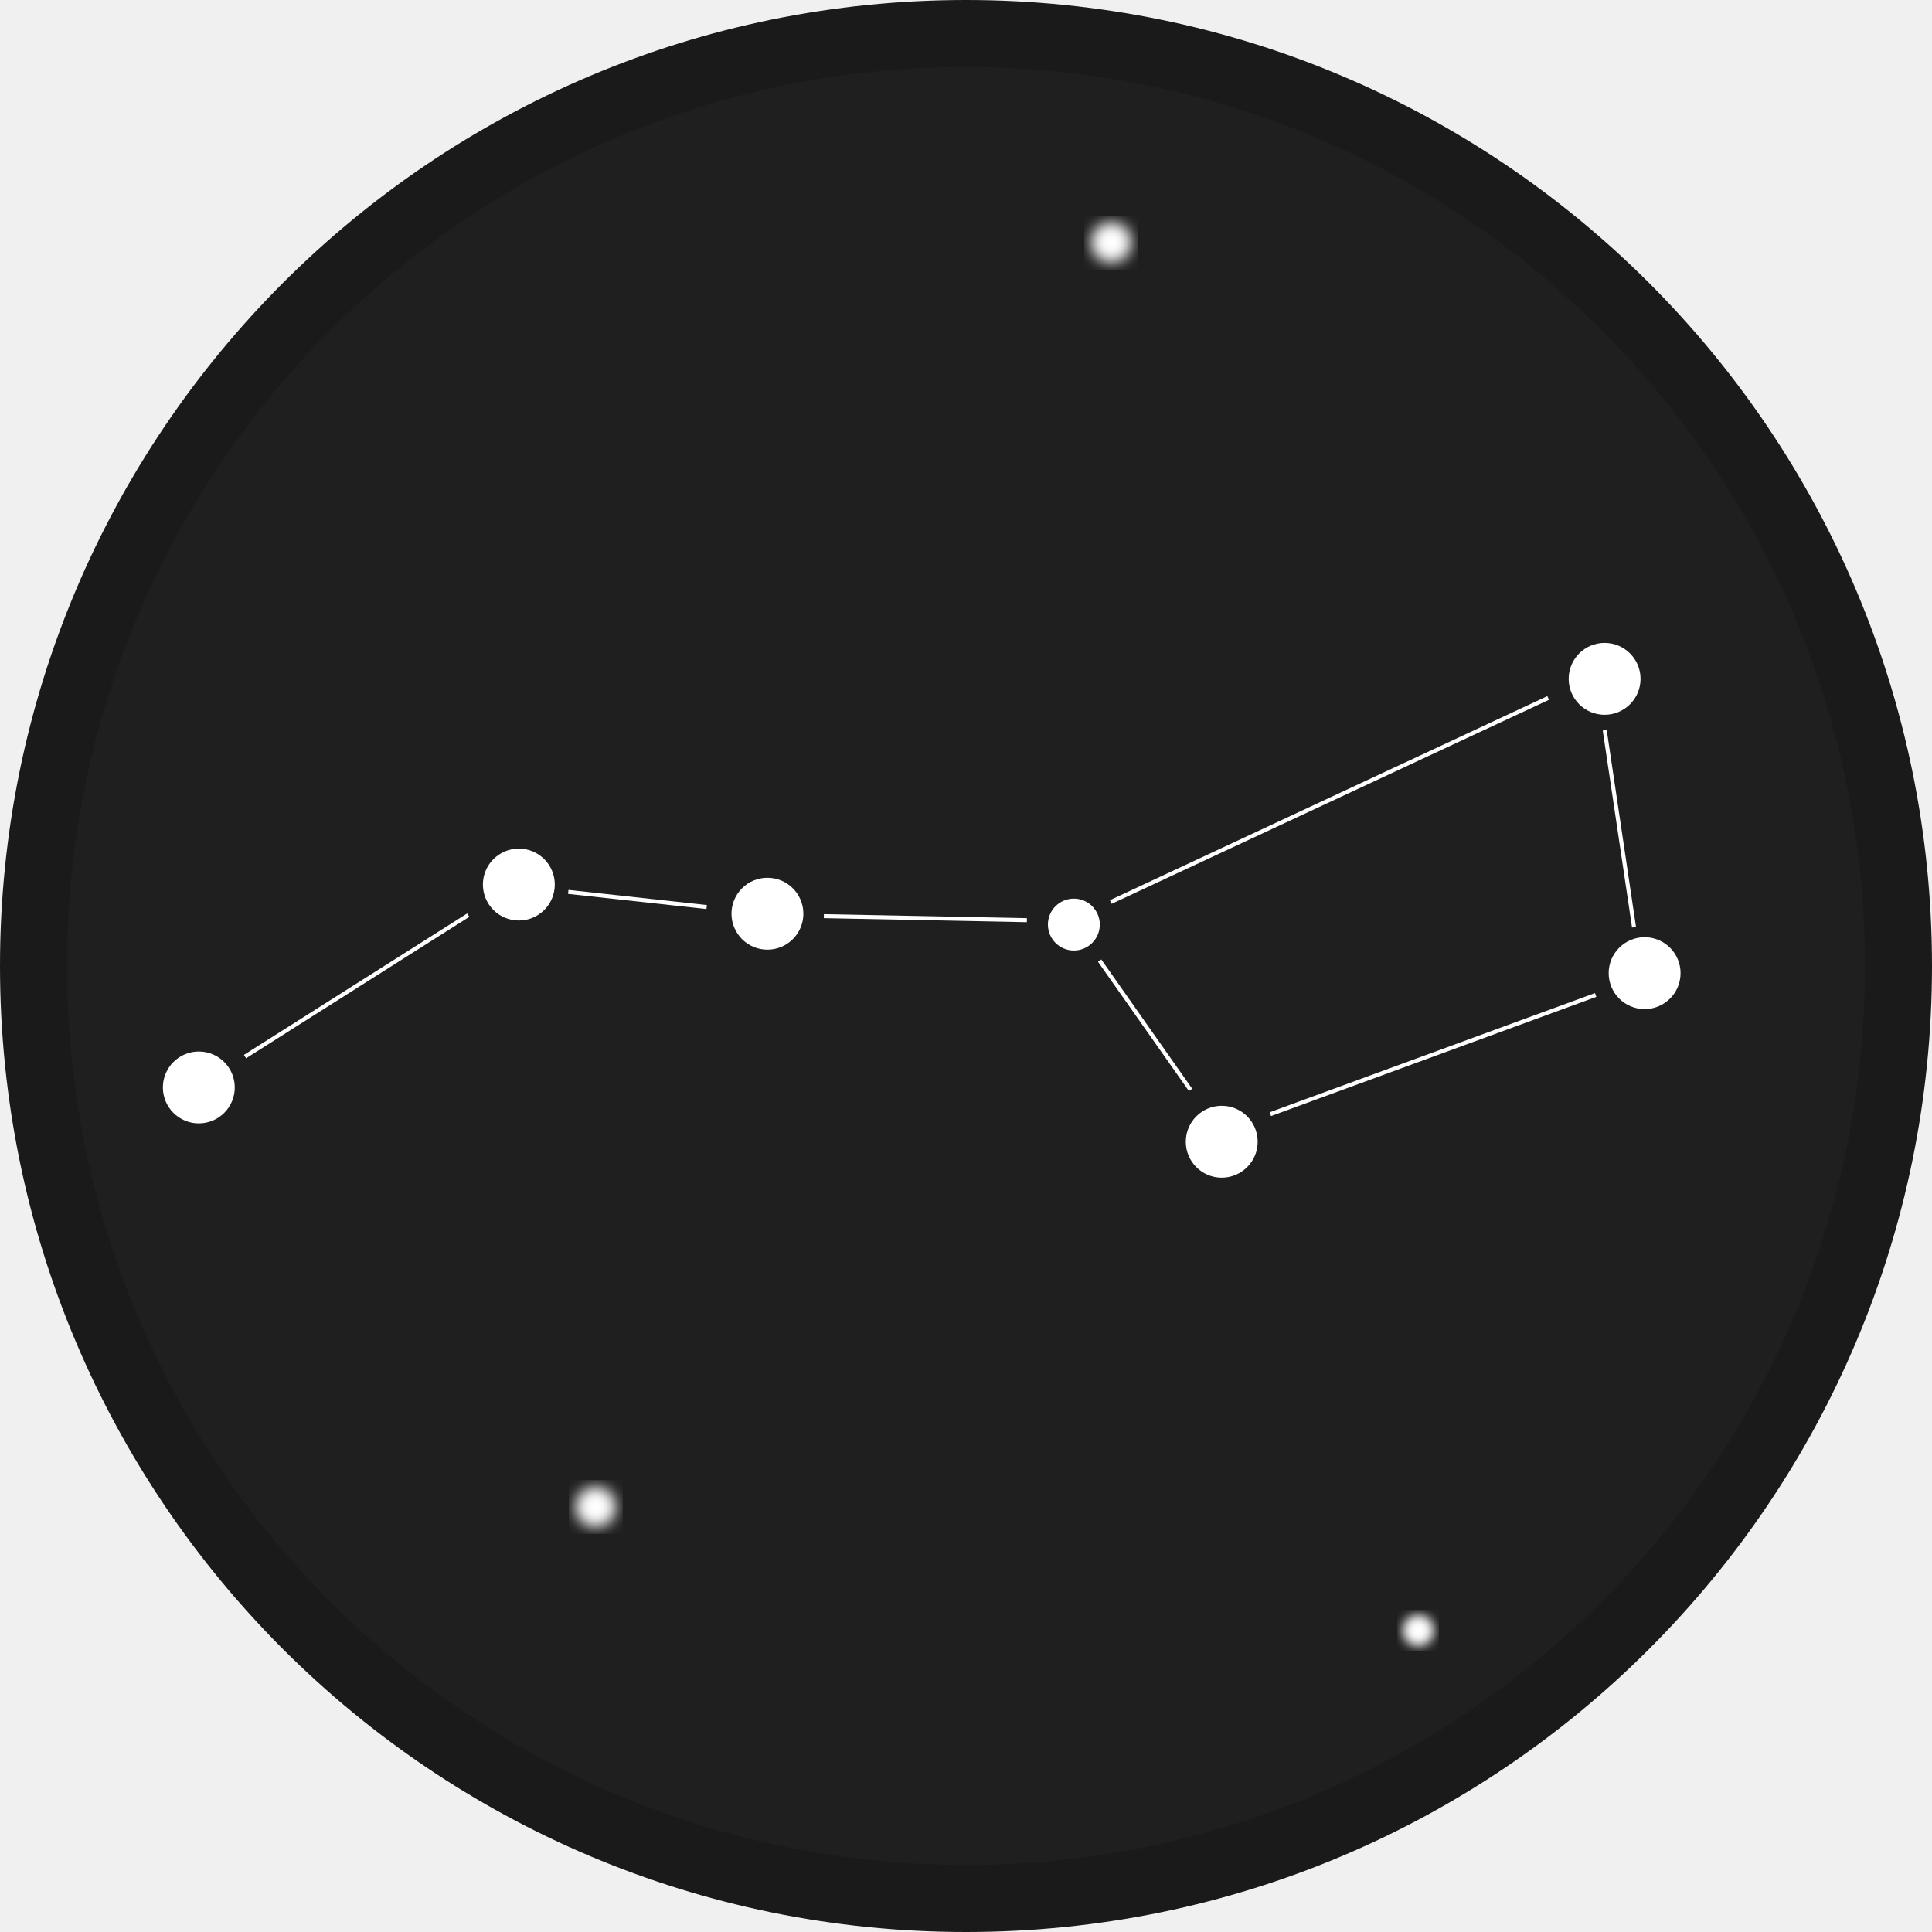
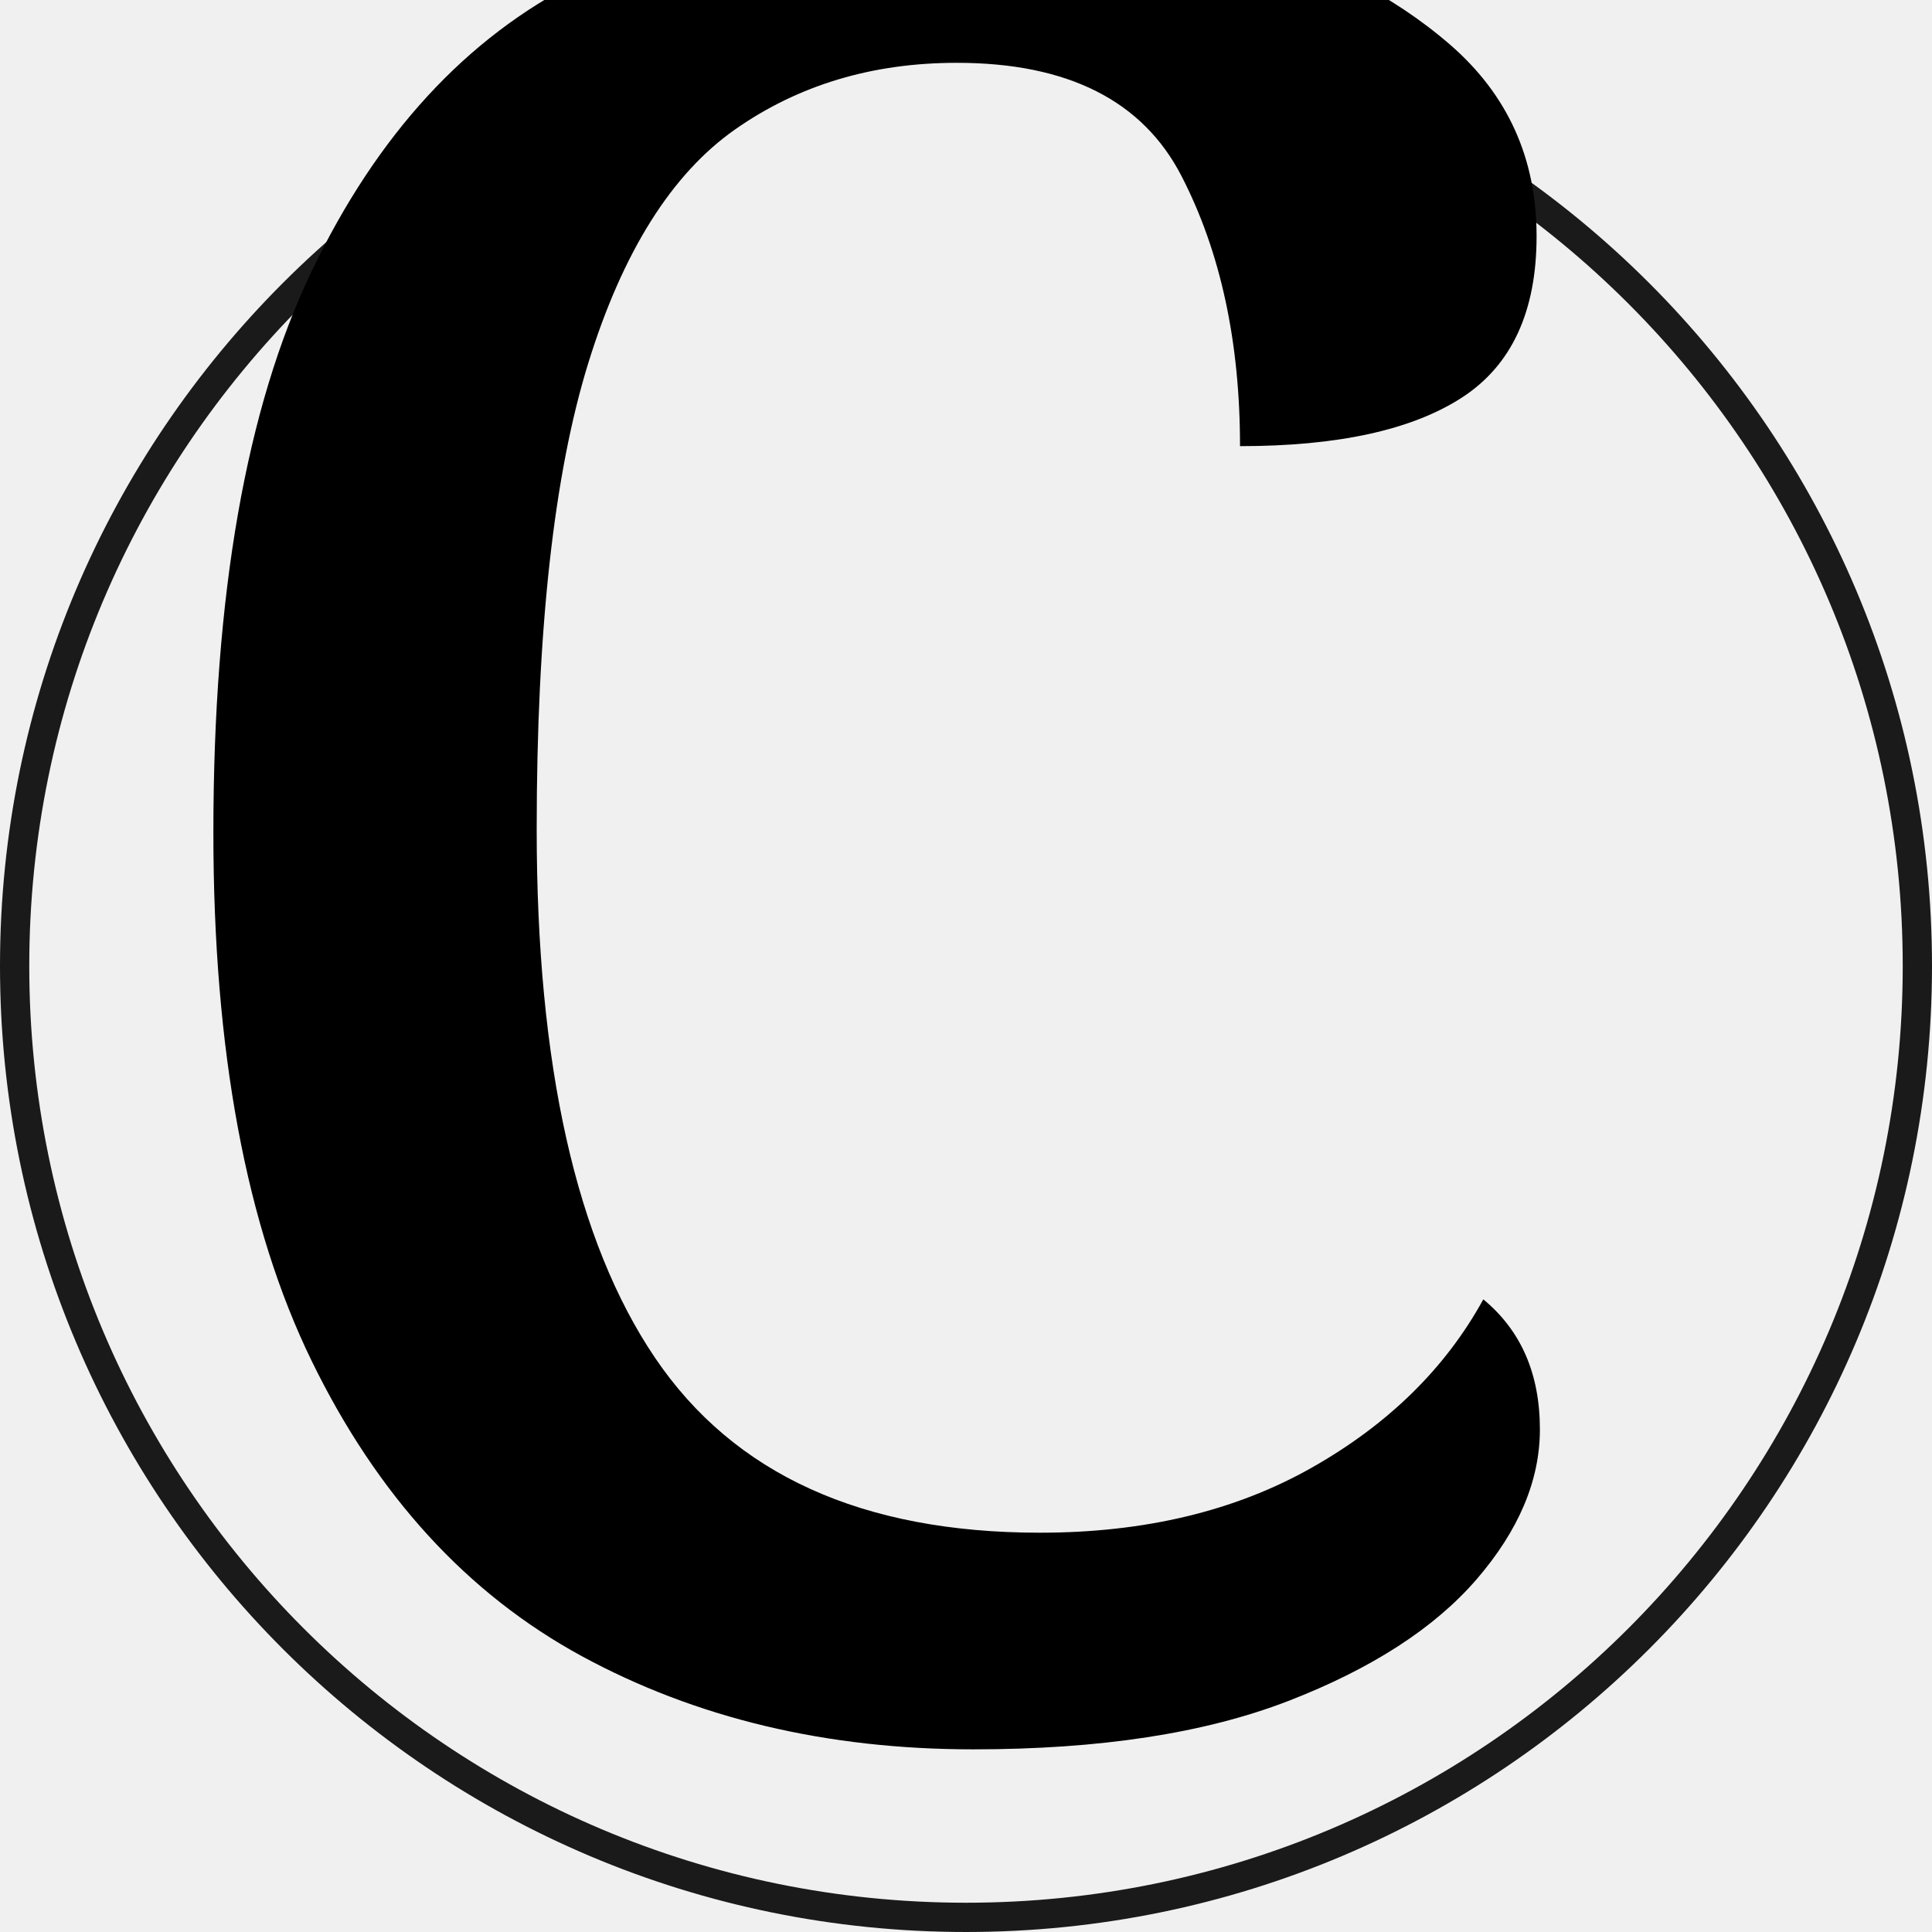
- <svg xmlns="http://www.w3.org/2000/svg" xmlns:xlink="http://www.w3.org/1999/xlink" width="127.787mm" height="127.787mm" viewBox="0 0 127.787 127.787" version="1.1" id="svg8">
-   <defs id="defs2">
-     <linearGradient id="linearGradient955">
-       <stop style="stop-color:#ffffff;stop-opacity:1;" offset="0" id="stop951" />
-       <stop style="stop-color:#ffffff;stop-opacity:0;" offset="1" id="stop953" />
-     </linearGradient>
-     <radialGradient xlink:href="#linearGradient955" id="radialGradient957" cx="60.076" cy="89.922" fx="60.076" fy="89.922" r="1.342" gradientUnits="userSpaceOnUse" />
-     <filter style="color-interpolation-filters:sRGB" id="filter1119" x="-0.814" width="2.628" y="-0.814" height="2.628">
-       <feGaussianBlur stdDeviation="0.453" id="feGaussianBlur1121" />
-     </filter>
-     <radialGradient xlink:href="#linearGradient955" id="radialGradient957-6" cx="60.076" cy="89.922" fx="60.076" fy="89.922" r="1.342" gradientUnits="userSpaceOnUse" gradientTransform="translate(54.8149,7.772252)" />
-     <filter style="color-interpolation-filters:sRGB" id="filter1119-7" x="-0.814" width="2.628" y="-0.814" height="2.628">
-       <feGaussianBlur stdDeviation="0.453" id="feGaussianBlur1121-2" />
-     </filter>
-     <radialGradient xlink:href="#linearGradient955" id="radialGradient957-8" cx="60.076" cy="89.922" fx="60.076" fy="89.922" r="1.342" gradientUnits="userSpaceOnUse" gradientTransform="translate(34.10151,-83.63393)" />
-     <filter style="color-interpolation-filters:sRGB" id="filter1119-5" x="-0.814" width="2.628" y="-0.814" height="2.628">
-       <feGaussianBlur stdDeviation="0.453" id="feGaussianBlur1121-7" />
-     </filter>
-   </defs>
-   <g id="layer1" transform="translate(-20.67858,9.748512)">
-     <circle style="fill:#1a1a1a;fill-opacity:0.973;fill-rule:evenodd;stroke:#1a1a1a;stroke-width:4.433;stroke-linecap:square;stroke-linejoin:round" id="path934" cx="84.572" cy="54.145" r="61.677" />
-   </g>
-   <g id="layer3" transform="translate(-20.67858,9.748512)">
-     <circle style="fill:#ffffff;fill-opacity:0.973;fill-rule:evenodd;stroke:#ffffff;stroke-width:1.723;stroke-linecap:square;stroke-linejoin:round" id="path847-4" cx="91.706" cy="51.405" r="0.855" />
-     <path style="fill:#ffffff;stroke:#ffffff;stroke-width:0.265px;stroke-linecap:butt;stroke-linejoin:miter;stroke-opacity:1" d="M 36.883,60.136 51.65,50.781" id="path898" />
-     <path style="fill:#ffffff;stroke:#ffffff;stroke-width:0.265px;stroke-linecap:butt;stroke-linejoin:miter;stroke-opacity:1" d="m 58.265,49.244 9.154,1.002" id="path900" />
-     <path style="fill:#ffffff;stroke:#ffffff;stroke-width:0.265px;stroke-linecap:butt;stroke-linejoin:miter;stroke-opacity:1" d="m 75.17,50.848 13.43,0.267" id="path904" />
-     <path style="fill:#ffffff;stroke:#ffffff;stroke-width:0.265px;stroke-linecap:butt;stroke-linejoin:miter;stroke-opacity:1" d="M 94.146,49.913 123.078,36.415" id="path908" />
-     <path style="fill:#ffffff;stroke:#ffffff;stroke-width:0.265px;stroke-linecap:butt;stroke-linejoin:miter;stroke-opacity:1" d="m 126.819,38.554 1.938,13.029" id="path910" />
-     <path style="fill:#ffffff;stroke:#ffffff;stroke-width:0.265px;stroke-linecap:butt;stroke-linejoin:miter;stroke-opacity:1" d="m 126.218,56.06 -21.515,7.884" id="path912" />
-   </g>
-   <g id="layer2" transform="translate(-20.67858,9.748512)">
-     <circle style="fill:#ffffff;fill-opacity:0.973;fill-rule:evenodd;stroke:#ffffff;stroke-width:2.387;stroke-linecap:square;stroke-linejoin:round" id="path847" cx="33.829" cy="62.177" r="1.184" />
-     <circle style="fill:#ffffff;fill-opacity:0.973;fill-rule:evenodd;stroke:#ffffff;stroke-width:2.387;stroke-linecap:square;stroke-linejoin:round" id="path847-2" cx="54.996" cy="48.759" r="1.184" />
-     <circle style="fill:#ffffff;fill-opacity:0.973;fill-rule:evenodd;stroke:#ffffff;stroke-width:2.387;stroke-linecap:square;stroke-linejoin:round" id="path847-9" cx="71.438" cy="50.687" r="1.184" />
-     <circle style="fill:#ffffff;fill-opacity:0.973;fill-rule:evenodd;stroke:#ffffff;stroke-width:2.387;stroke-linecap:square;stroke-linejoin:round" id="path847-3" cx="101.487" cy="65.768" r="1.184" />
-     <circle style="fill:#ffffff;fill-opacity:0.973;fill-rule:evenodd;stroke:#ffffff;stroke-width:2.387;stroke-linecap:square;stroke-linejoin:round" id="path847-31" cx="129.457" cy="54.618" r="1.184" />
-     <circle style="fill:#ffffff;fill-opacity:0.973;fill-rule:evenodd;stroke:#ffffff;stroke-width:2.387;stroke-linecap:square;stroke-linejoin:round" id="path847-0" cx="126.811" cy="35.152" r="1.184" />
-     <path style="fill:#ffffff;stroke:#ffffff;stroke-width:0.265px;stroke-linecap:butt;stroke-linejoin:miter;stroke-opacity:1" d="m 93.411,53.788 6.014,8.553" id="path906" />
-     <circle style="fill:url(#radialGradient957);fill-opacity:1;fill-rule:evenodd;stroke:#ffffff;stroke-width:1.348;stroke-linecap:square;stroke-linejoin:round;filter:url(#filter1119)" id="path847-3-5" cx="60.076" cy="89.922" r="0.669" />
-     <circle style="fill:url(#radialGradient957-6);fill-opacity:1;fill-rule:evenodd;stroke:#ffffff;stroke-width:1.348;stroke-linecap:square;stroke-linejoin:round;filter:url(#filter1119-7)" id="path847-3-5-7" cx="114.891" cy="97.694" r="0.669" transform="matrix(0.7717805,0,0,0.7717805,25.81949,22.69655)" />
-     <circle style="fill:url(#radialGradient957-8);fill-opacity:1;fill-rule:evenodd;stroke:#ffffff;stroke-width:1.348;stroke-linecap:square;stroke-linejoin:round;filter:url(#filter1119-5)" id="path847-3-5-8" cx="94.178" cy="6.288" r="0.669" />
+ <svg xmlns="http://www.w3.org/2000/svg" width="264.048mm" height="264.048mm" viewBox="0 0 264.048 264.048" version="1.1" id="svg876">
+   <defs id="defs870" />
+   <g id="layer1" transform="translate(18.63094,-19.92262)">
+     <circle style="fill:none;fill-opacity:0.973;fill-rule:evenodd;stroke:#1a1a1a;stroke-width:4;stroke-linecap:square;stroke-linejoin:round" id="path1439" cx="113.393" cy="151.946" r="130.024" />
+     <text xml:space="preserve" style="font-style:normal;font-variant:normal;font-weight:normal;font-stretch:normal;font-size:455.509px;line-height:1.25;font-family:Constantia;-inkscape-font-specification:'Constantia, Normal';font-variant-ligatures:normal;font-variant-caps:normal;font-variant-numeric:normal;font-variant-east-asian:normal;stroke-width:11.388" x="-14.514" y="254.448" id="text1443">
+       <tspan id="tspan1441" x="-14.514" y="254.448" style="font-style:normal;font-variant:normal;font-weight:normal;font-stretch:normal;font-size:455.509px;font-family:Constantia;-inkscape-font-specification:'Constantia, Normal';font-variant-ligatures:normal;font-variant-caps:normal;font-variant-numeric:normal;font-variant-east-asian:normal;stroke-width:11.388">c</tspan>
+     </text>
  </g>
</svg>
